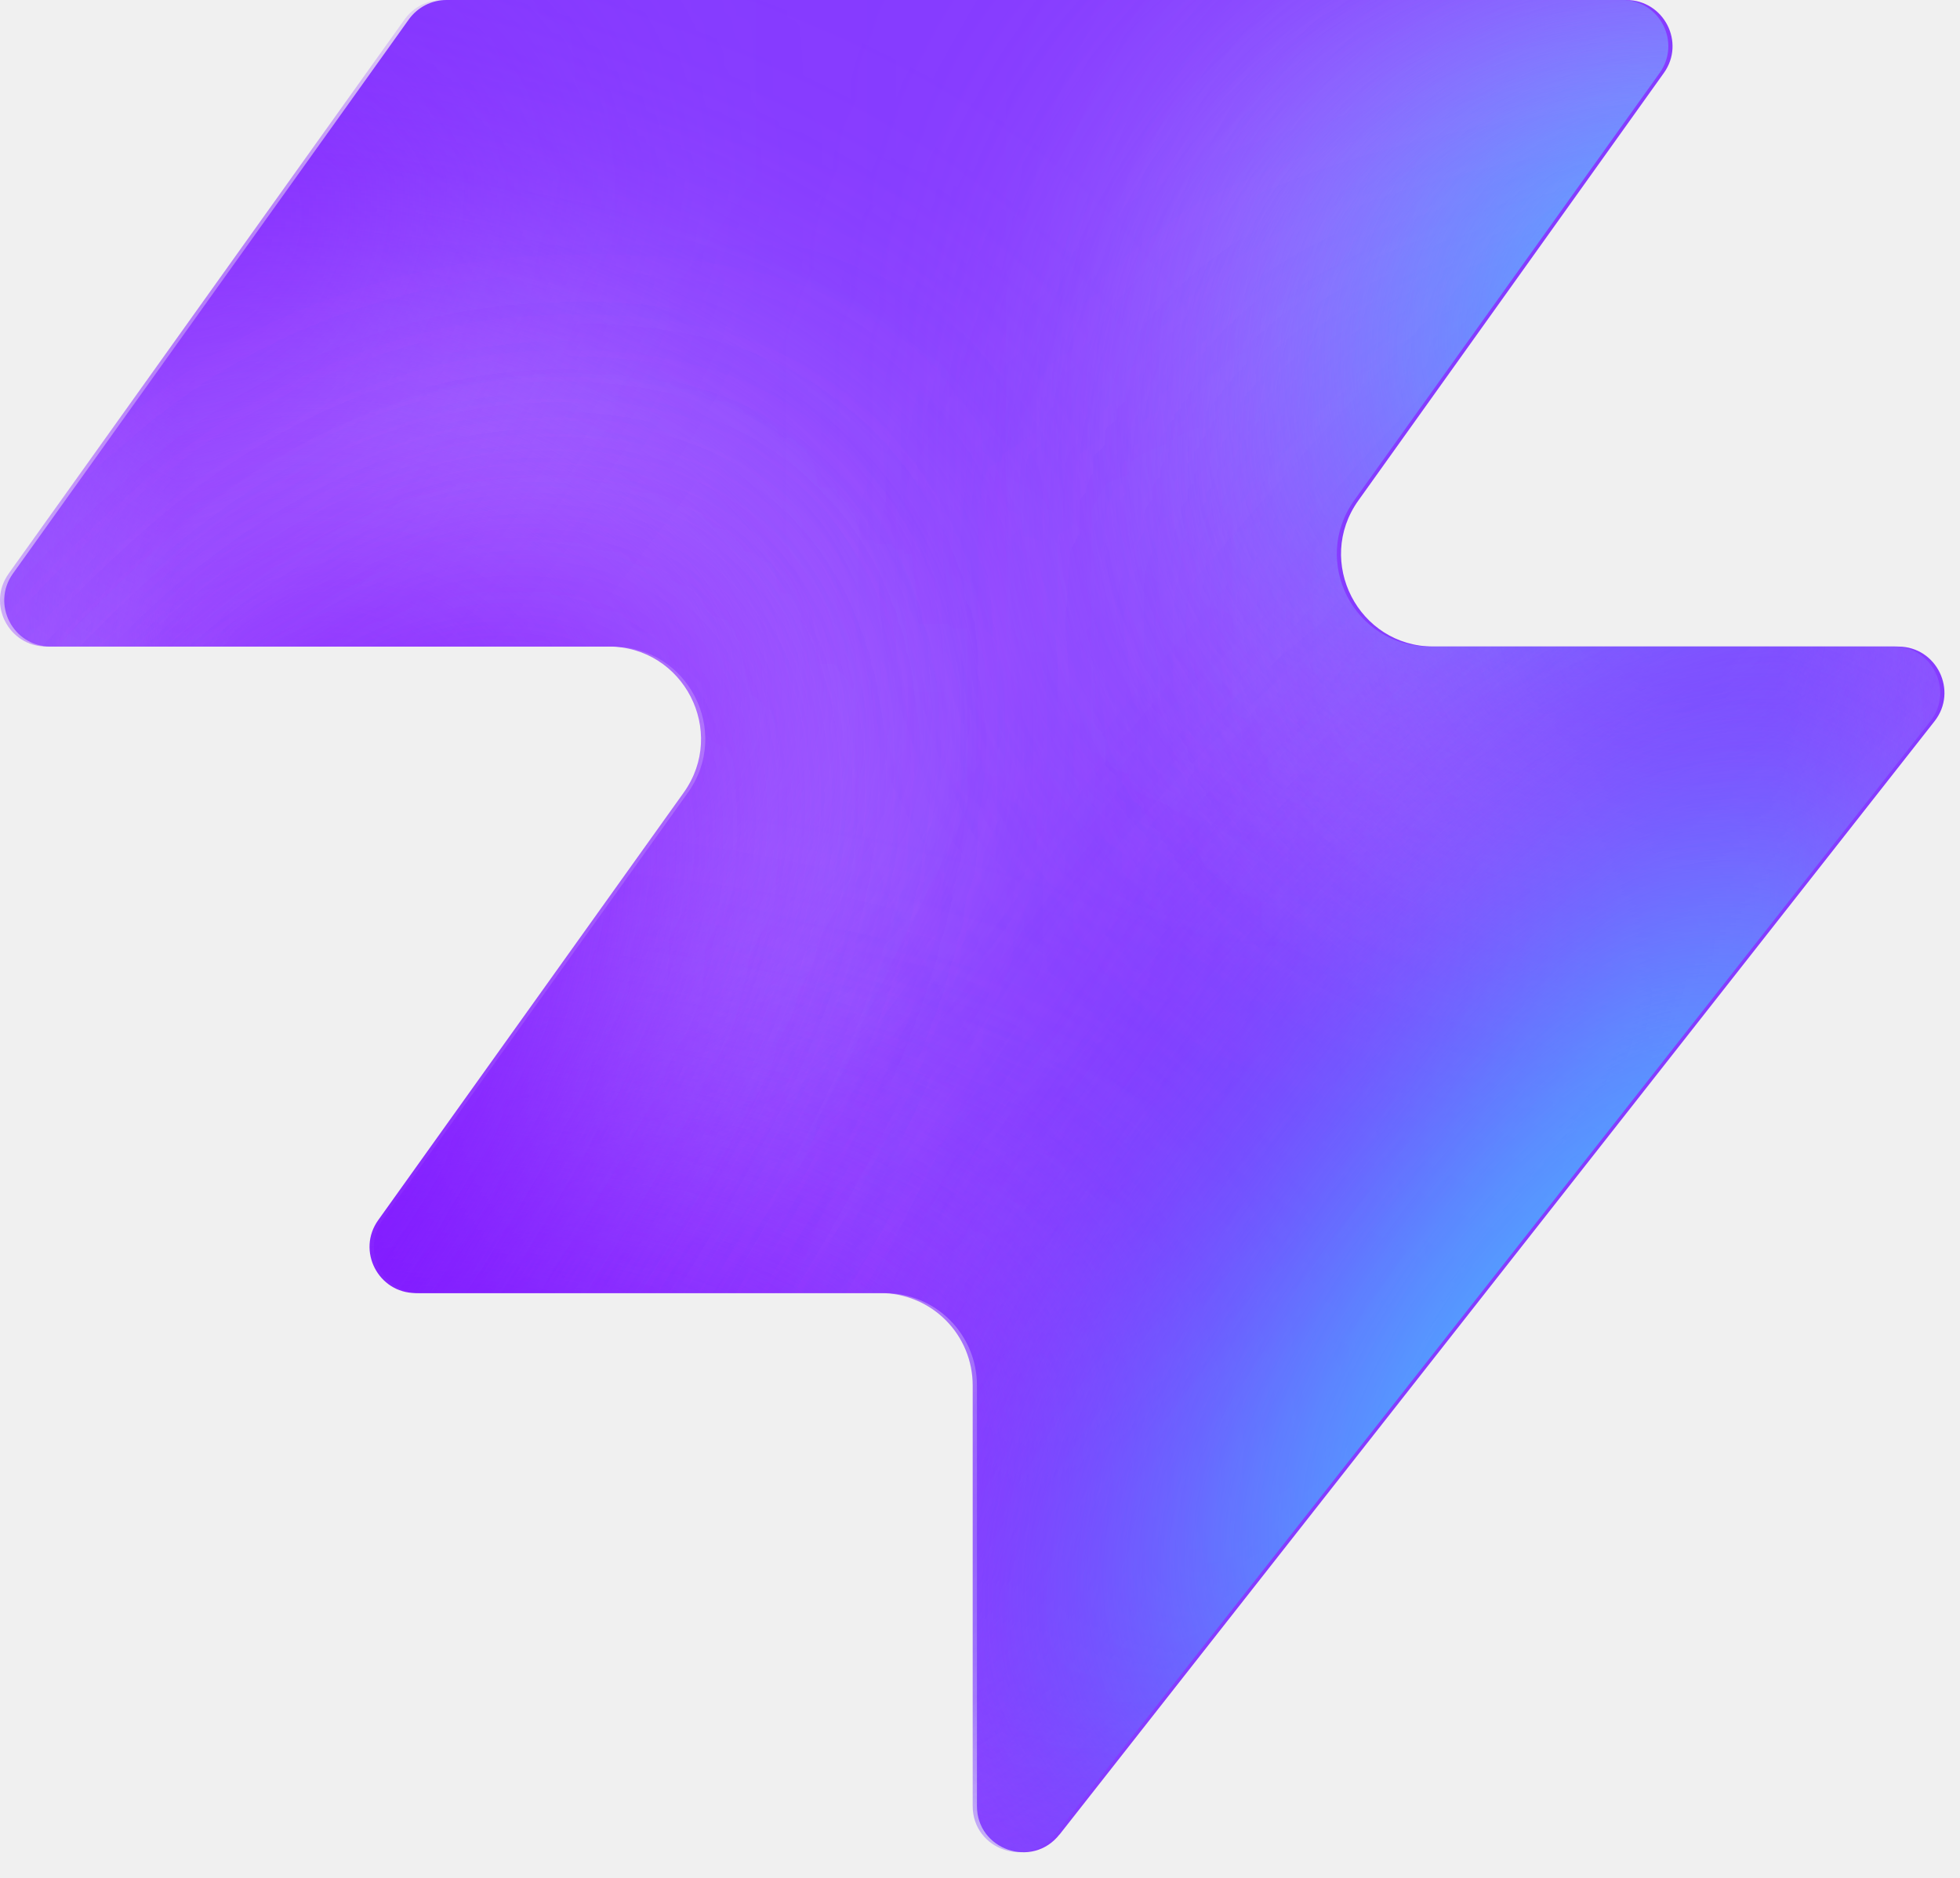
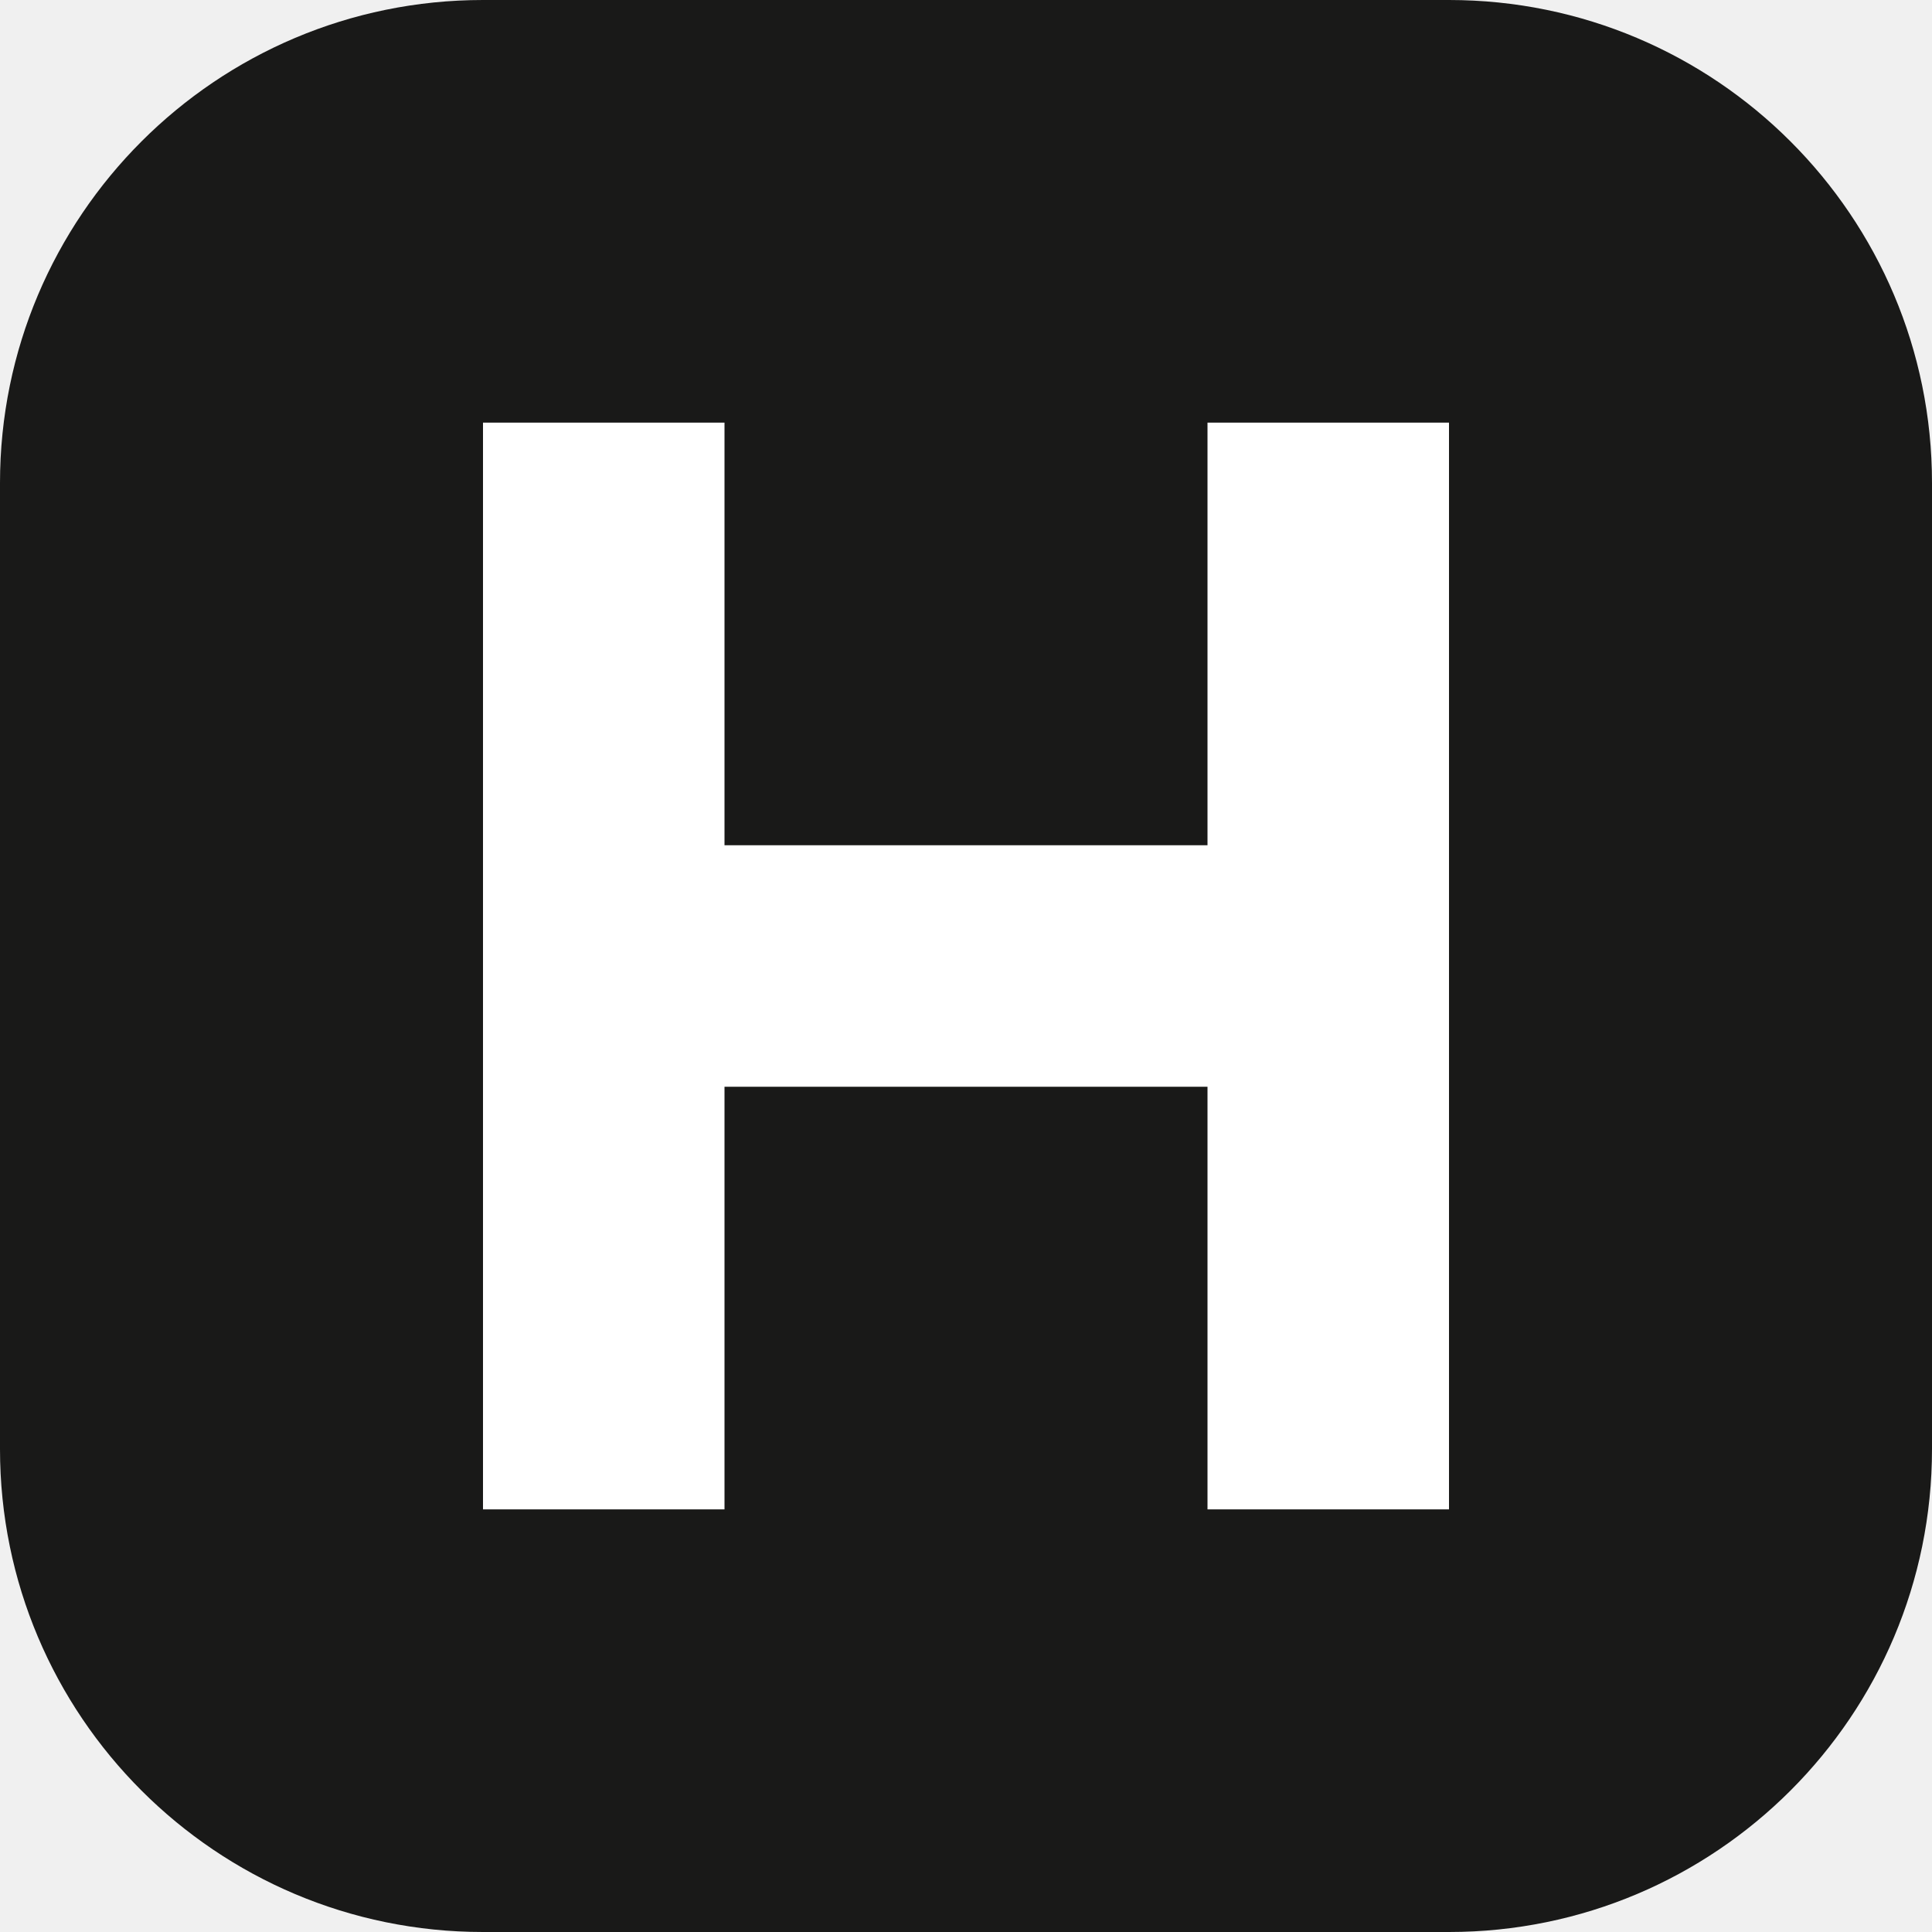
- <svg xmlns="http://www.w3.org/2000/svg" width="48" height="46" fill="none" viewBox="0 0 48 46">
-   <path fill="#863bff" d="M25.946 44.938c-.664.845-2.021.375-2.021-.698V33.937a2.26 2.26 0 0 0-2.262-2.262H10.287c-.92 0-1.456-1.04-.92-1.788l7.48-10.471c1.07-1.497 0-3.578-1.842-3.578H1.237c-.92 0-1.456-1.04-.92-1.788L10.013.474c.214-.297.556-.474.92-.474h28.894c.92 0 1.456 1.04.92 1.788l-7.48 10.471c-1.07 1.498 0 3.579 1.842 3.579h11.377c.943 0 1.473 1.088.89 1.83L25.947 44.94z" style="fill:#863bff;fill:color(display-p3 .525 .23 1);fill-opacity:1" />
-   <mask id="a" width="48" height="46" x="0" y="0" maskUnits="userSpaceOnUse" style="mask-type:alpha">
-     <path fill="#000" d="M25.842 44.938c-.664.844-2.021.375-2.021-.698V33.937a2.26 2.26 0 0 0-2.262-2.262H10.183c-.92 0-1.456-1.04-.92-1.788l7.48-10.471c1.07-1.498 0-3.579-1.842-3.579H1.133c-.92 0-1.456-1.04-.92-1.787L9.91.473c.214-.297.556-.474.92-.474h28.894c.92 0 1.456 1.04.92 1.788l-7.48 10.471c-1.07 1.498 0 3.578 1.842 3.578h11.377c.943 0 1.473 1.088.89 1.832L25.843 44.94z" style="fill:#000;fill-opacity:1" />
-   </mask>
-   <g mask="url(#a)">
-     <g filter="url(#b)">
-       <ellipse cx="5.508" cy="14.704" fill="#ede6ff" rx="5.508" ry="14.704" style="fill:#ede6ff;fill:color(display-p3 .927 .903 1);fill-opacity:1" transform="matrix(.00324 1 1 -.00324 -4.47 31.516)" />
-     </g>
-     <g filter="url(#c)">
-       <ellipse cx="10.399" cy="29.851" fill="#ede6ff" rx="10.399" ry="29.851" style="fill:#ede6ff;fill:color(display-p3 .927 .903 1);fill-opacity:1" transform="matrix(.00324 1 1 -.00324 -39.328 7.883)" />
-     </g>
-     <g filter="url(#d)">
-       <ellipse cx="5.508" cy="30.487" fill="#7e14ff" rx="5.508" ry="30.487" style="fill:#7e14ff;fill:color(display-p3 .492 .077 1);fill-opacity:1" transform="rotate(89.814 -25.913 -14.639)scale(1 -1)" />
-     </g>
-     <g filter="url(#e)">
-       <ellipse cx="5.508" cy="30.599" fill="#7e14ff" rx="5.508" ry="30.599" style="fill:#7e14ff;fill:color(display-p3 .492 .077 1);fill-opacity:1" transform="rotate(89.814 -32.644 -3.334)scale(1 -1)" />
-     </g>
-     <g filter="url(#f)">
-       <ellipse cx="5.508" cy="30.599" fill="#7e14ff" rx="5.508" ry="30.599" style="fill:#7e14ff;fill:color(display-p3 .492 .077 1);fill-opacity:1" transform="matrix(.00324 1 1 -.00324 -34.34 30.47)" />
-     </g>
-     <g filter="url(#g)">
-       <ellipse cx="14.072" cy="22.078" fill="#ede6ff" rx="14.072" ry="22.078" style="fill:#ede6ff;fill:color(display-p3 .927 .903 1);fill-opacity:1" transform="rotate(93.35 24.506 48.493)scale(-1 1)" />
-     </g>
-     <g filter="url(#h)">
-       <ellipse cx="3.47" cy="21.501" fill="#7e14ff" rx="3.47" ry="21.501" style="fill:#7e14ff;fill:color(display-p3 .492 .077 1);fill-opacity:1" transform="rotate(89.009 28.708 47.59)scale(-1 1)" />
-     </g>
-     <g filter="url(#i)">
-       <ellipse cx="3.47" cy="21.501" fill="#7e14ff" rx="3.47" ry="21.501" style="fill:#7e14ff;fill:color(display-p3 .492 .077 1);fill-opacity:1" transform="rotate(89.009 28.708 47.59)scale(-1 1)" />
-     </g>
-     <g filter="url(#j)">
-       <ellipse cx=".387" cy="8.972" fill="#7e14ff" rx="4.407" ry="29.108" style="fill:#7e14ff;fill:color(display-p3 .492 .077 1);fill-opacity:1" transform="rotate(39.51 .387 8.972)" />
-     </g>
-     <g filter="url(#k)">
-       <ellipse cx="47.523" cy="-6.092" fill="#7e14ff" rx="4.407" ry="29.108" style="fill:#7e14ff;fill:color(display-p3 .492 .077 1);fill-opacity:1" transform="rotate(37.892 47.523 -6.092)" />
-     </g>
-     <g filter="url(#l)">
-       <ellipse cx="41.412" cy="6.333" fill="#47bfff" rx="5.971" ry="9.665" style="fill:#47bfff;fill:color(display-p3 .28 .748 1);fill-opacity:1" transform="rotate(37.892 41.412 6.333)" />
-     </g>
-     <g filter="url(#m)">
-       <ellipse cx="-1.879" cy="38.332" fill="#7e14ff" rx="4.407" ry="29.108" style="fill:#7e14ff;fill:color(display-p3 .492 .077 1);fill-opacity:1" transform="rotate(37.892 -1.88 38.332)" />
-     </g>
-     <g filter="url(#n)">
-       <ellipse cx="-1.879" cy="38.332" fill="#7e14ff" rx="4.407" ry="29.108" style="fill:#7e14ff;fill:color(display-p3 .492 .077 1);fill-opacity:1" transform="rotate(37.892 -1.88 38.332)" />
-     </g>
-     <g filter="url(#o)">
-       <ellipse cx="35.651" cy="29.907" fill="#7e14ff" rx="4.407" ry="29.108" style="fill:#7e14ff;fill:color(display-p3 .492 .077 1);fill-opacity:1" transform="rotate(37.892 35.651 29.907)" />
-     </g>
-     <g filter="url(#p)">
-       <ellipse cx="38.418" cy="32.4" fill="#47bfff" rx="5.971" ry="15.297" style="fill:#47bfff;fill:color(display-p3 .28 .748 1);fill-opacity:1" transform="rotate(37.892 38.418 32.4)" />
-     </g>
-   </g>
-   <defs>
-     <filter id="b" width="60.045" height="41.654" x="-19.77" y="16.149" color-interpolation-filters="sRGB" filterUnits="userSpaceOnUse">
-       <feFlood flood-opacity="0" result="BackgroundImageFix" />
-       <feBlend in="SourceGraphic" in2="BackgroundImageFix" result="shape" />
-       <feGaussianBlur result="effect1_foregroundBlur_2002_17158" stdDeviation="7.659" />
-     </filter>
-     <filter id="c" width="90.34" height="51.437" x="-54.613" y="-7.533" color-interpolation-filters="sRGB" filterUnits="userSpaceOnUse">
-       <feFlood flood-opacity="0" result="BackgroundImageFix" />
-       <feBlend in="SourceGraphic" in2="BackgroundImageFix" result="shape" />
-       <feGaussianBlur result="effect1_foregroundBlur_2002_17158" stdDeviation="7.659" />
-     </filter>
-     <filter id="d" width="79.355" height="29.4" x="-49.64" y="2.03" color-interpolation-filters="sRGB" filterUnits="userSpaceOnUse">
-       <feFlood flood-opacity="0" result="BackgroundImageFix" />
-       <feBlend in="SourceGraphic" in2="BackgroundImageFix" result="shape" />
-       <feGaussianBlur result="effect1_foregroundBlur_2002_17158" stdDeviation="4.596" />
-     </filter>
-     <filter id="e" width="79.579" height="29.4" x="-45.045" y="20.029" color-interpolation-filters="sRGB" filterUnits="userSpaceOnUse">
-       <feFlood flood-opacity="0" result="BackgroundImageFix" />
-       <feBlend in="SourceGraphic" in2="BackgroundImageFix" result="shape" />
-       <feGaussianBlur result="effect1_foregroundBlur_2002_17158" stdDeviation="4.596" />
-     </filter>
-     <filter id="f" width="79.579" height="29.4" x="-43.513" y="21.178" color-interpolation-filters="sRGB" filterUnits="userSpaceOnUse">
-       <feFlood flood-opacity="0" result="BackgroundImageFix" />
-       <feBlend in="SourceGraphic" in2="BackgroundImageFix" result="shape" />
-       <feGaussianBlur result="effect1_foregroundBlur_2002_17158" stdDeviation="4.596" />
-     </filter>
-     <filter id="g" width="74.749" height="58.852" x="15.756" y="-17.901" color-interpolation-filters="sRGB" filterUnits="userSpaceOnUse">
-       <feFlood flood-opacity="0" result="BackgroundImageFix" />
-       <feBlend in="SourceGraphic" in2="BackgroundImageFix" result="shape" />
-       <feGaussianBlur result="effect1_foregroundBlur_2002_17158" stdDeviation="7.659" />
-     </filter>
-     <filter id="h" width="61.377" height="25.362" x="23.548" y="2.284" color-interpolation-filters="sRGB" filterUnits="userSpaceOnUse">
-       <feFlood flood-opacity="0" result="BackgroundImageFix" />
-       <feBlend in="SourceGraphic" in2="BackgroundImageFix" result="shape" />
-       <feGaussianBlur result="effect1_foregroundBlur_2002_17158" stdDeviation="4.596" />
-     </filter>
-     <filter id="i" width="61.377" height="25.362" x="23.548" y="2.284" color-interpolation-filters="sRGB" filterUnits="userSpaceOnUse">
-       <feFlood flood-opacity="0" result="BackgroundImageFix" />
-       <feBlend in="SourceGraphic" in2="BackgroundImageFix" result="shape" />
-       <feGaussianBlur result="effect1_foregroundBlur_2002_17158" stdDeviation="4.596" />
-     </filter>
-     <filter id="j" width="56.045" height="63.649" x="-27.636" y="-22.853" color-interpolation-filters="sRGB" filterUnits="userSpaceOnUse">
-       <feFlood flood-opacity="0" result="BackgroundImageFix" />
-       <feBlend in="SourceGraphic" in2="BackgroundImageFix" result="shape" />
-       <feGaussianBlur result="effect1_foregroundBlur_2002_17158" stdDeviation="4.596" />
-     </filter>
-     <filter id="k" width="54.814" height="64.646" x="20.116" y="-38.415" color-interpolation-filters="sRGB" filterUnits="userSpaceOnUse">
-       <feFlood flood-opacity="0" result="BackgroundImageFix" />
-       <feBlend in="SourceGraphic" in2="BackgroundImageFix" result="shape" />
-       <feGaussianBlur result="effect1_foregroundBlur_2002_17158" stdDeviation="4.596" />
-     </filter>
-     <filter id="l" width="33.541" height="35.313" x="24.641" y="-11.323" color-interpolation-filters="sRGB" filterUnits="userSpaceOnUse">
-       <feFlood flood-opacity="0" result="BackgroundImageFix" />
-       <feBlend in="SourceGraphic" in2="BackgroundImageFix" result="shape" />
-       <feGaussianBlur result="effect1_foregroundBlur_2002_17158" stdDeviation="4.596" />
-     </filter>
-     <filter id="m" width="54.814" height="64.646" x="-29.286" y="6.009" color-interpolation-filters="sRGB" filterUnits="userSpaceOnUse">
-       <feFlood flood-opacity="0" result="BackgroundImageFix" />
-       <feBlend in="SourceGraphic" in2="BackgroundImageFix" result="shape" />
-       <feGaussianBlur result="effect1_foregroundBlur_2002_17158" stdDeviation="4.596" />
-     </filter>
-     <filter id="n" width="54.814" height="64.646" x="-29.286" y="6.009" color-interpolation-filters="sRGB" filterUnits="userSpaceOnUse">
-       <feFlood flood-opacity="0" result="BackgroundImageFix" />
-       <feBlend in="SourceGraphic" in2="BackgroundImageFix" result="shape" />
-       <feGaussianBlur result="effect1_foregroundBlur_2002_17158" stdDeviation="4.596" />
-     </filter>
-     <filter id="o" width="54.814" height="64.646" x="8.244" y="-2.416" color-interpolation-filters="sRGB" filterUnits="userSpaceOnUse">
-       <feFlood flood-opacity="0" result="BackgroundImageFix" />
-       <feBlend in="SourceGraphic" in2="BackgroundImageFix" result="shape" />
-       <feGaussianBlur result="effect1_foregroundBlur_2002_17158" stdDeviation="4.596" />
-     </filter>
-     <filter id="p" width="39.409" height="43.623" x="18.713" y="10.588" color-interpolation-filters="sRGB" filterUnits="userSpaceOnUse">
-       <feFlood flood-opacity="0" result="BackgroundImageFix" />
-       <feBlend in="SourceGraphic" in2="BackgroundImageFix" result="shape" />
-       <feGaussianBlur result="effect1_foregroundBlur_2002_17158" stdDeviation="4.596" />
-     </filter>
-   </defs>
+ <svg xmlns="http://www.w3.org/2000/svg" viewBox="0 0 32 32" width="32" height="32">
+   <rect width="32" height="32" rx="8" fill="#191918" />
+   <path fill="#FFFFFF" d="M8 7h4v7h8V7h4v18h-4v-7H12v7H8V7z" />
</svg>
